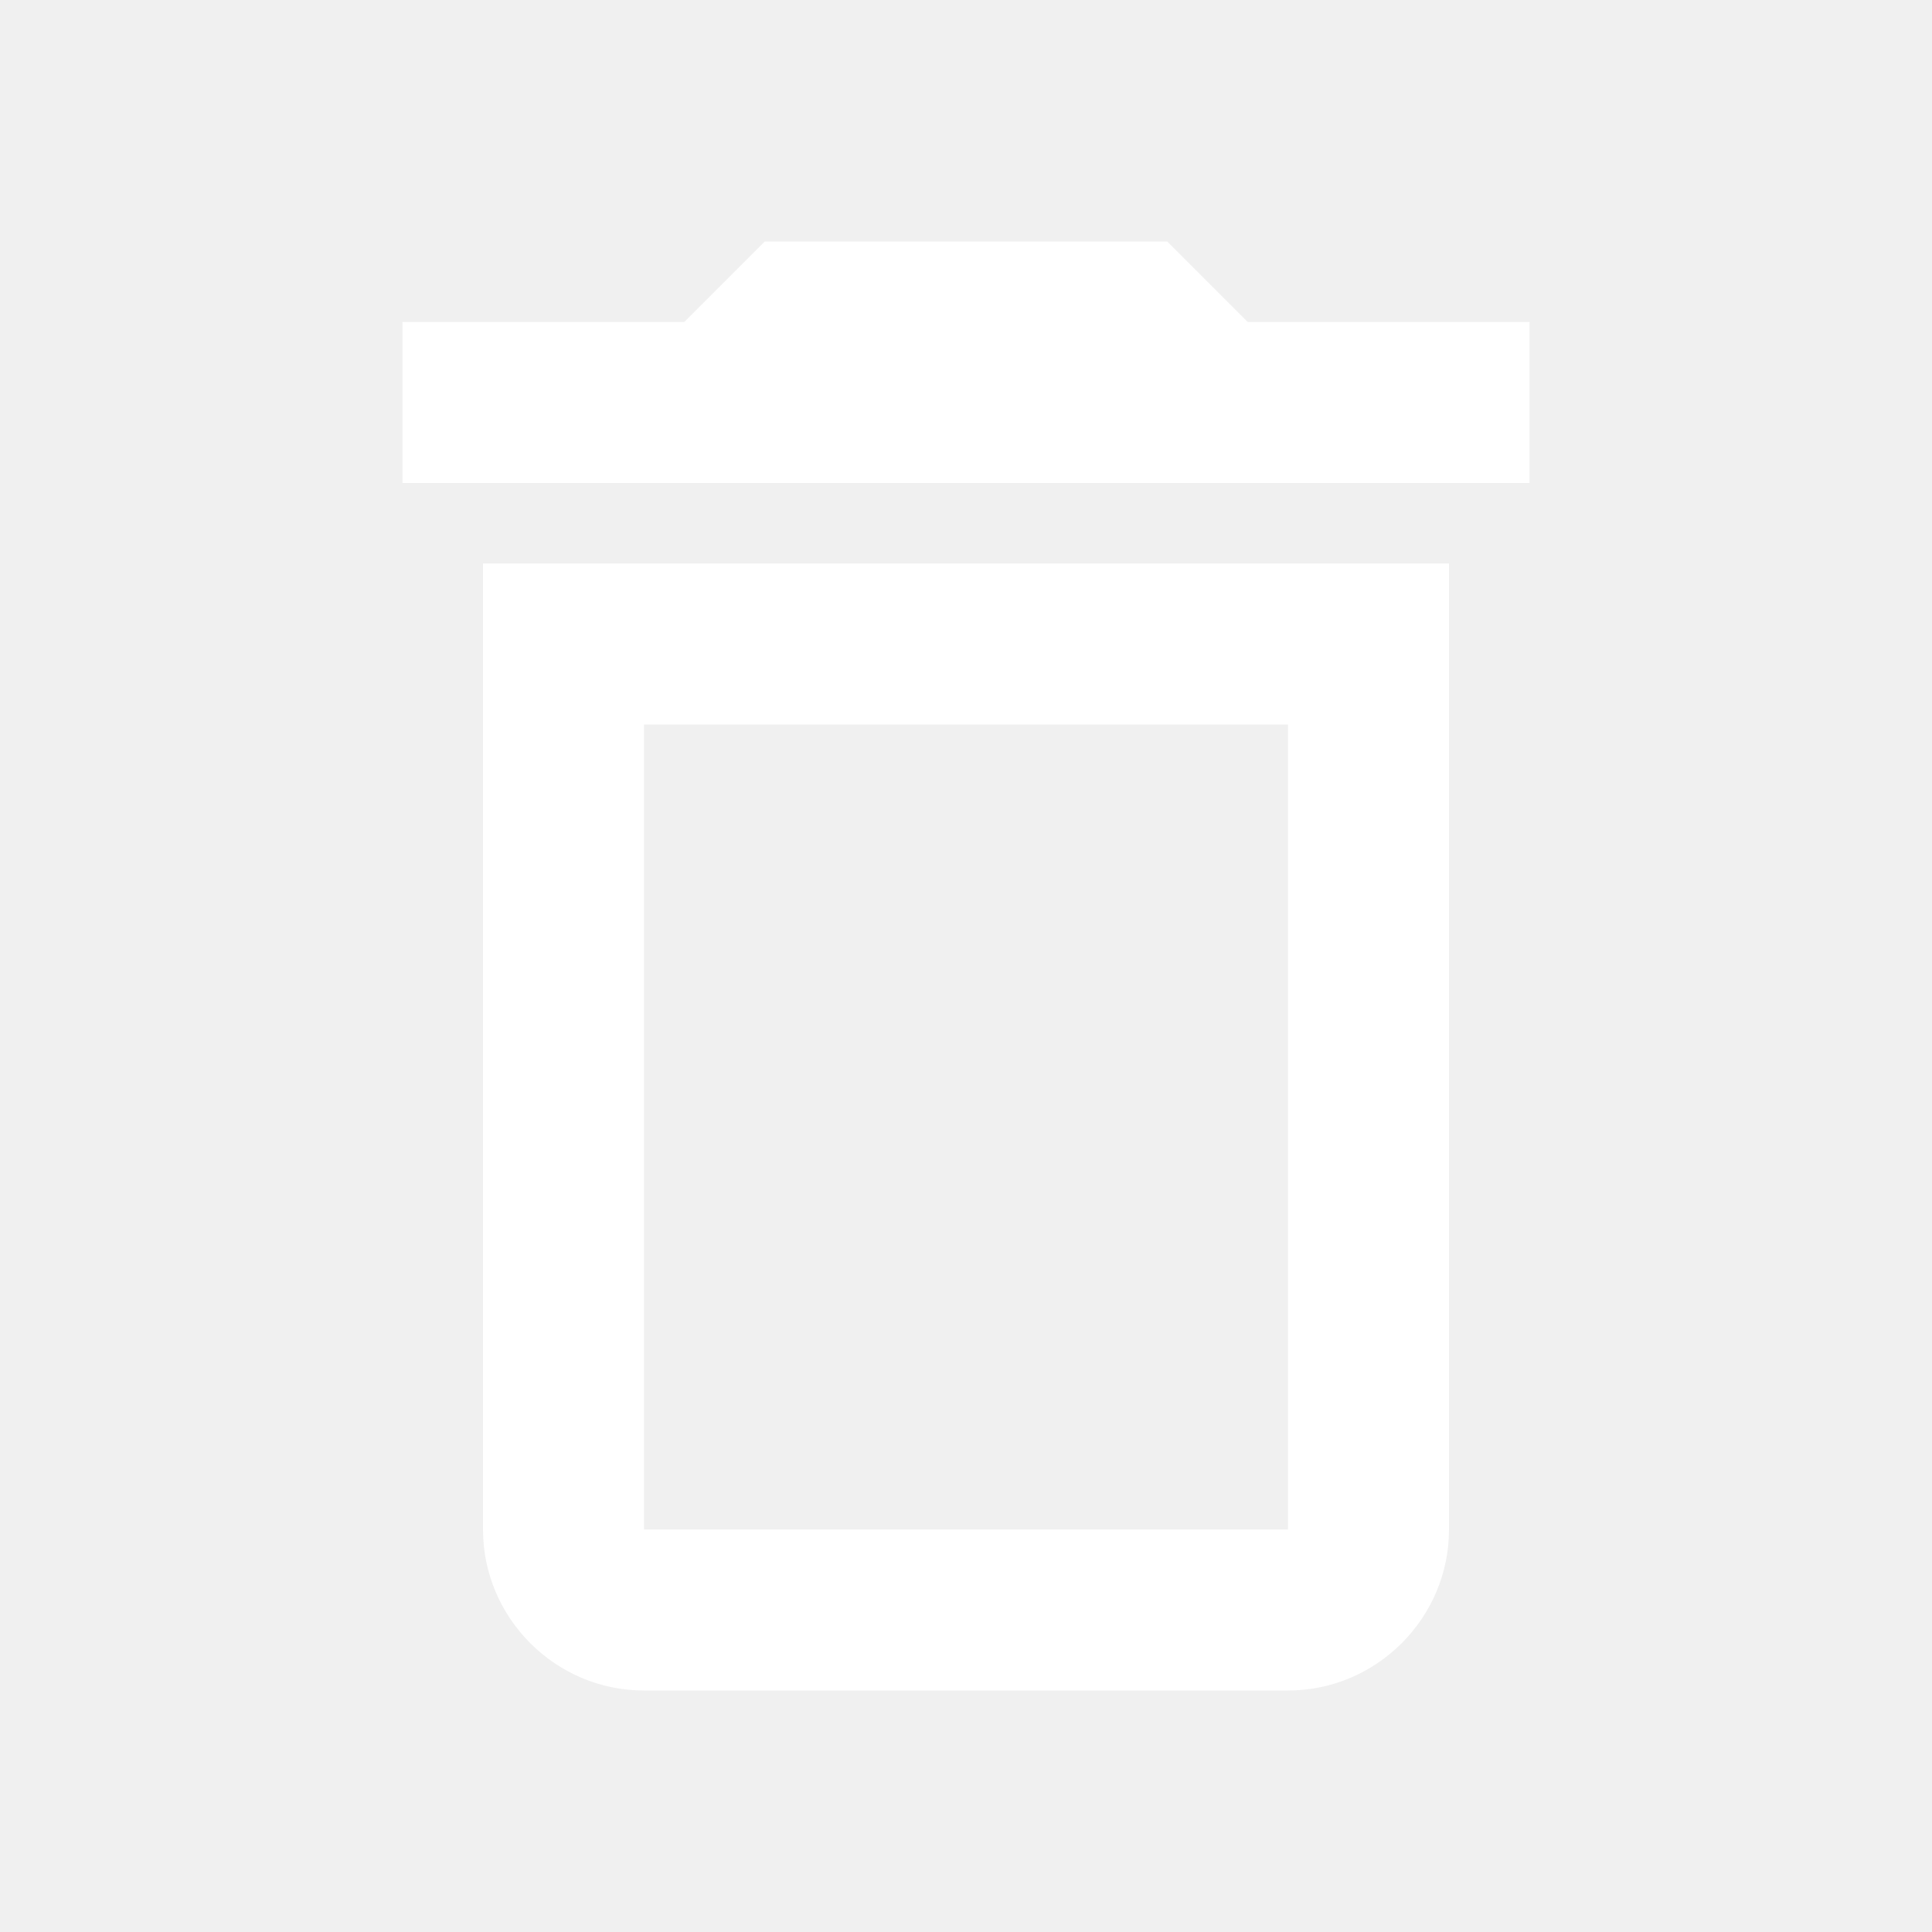
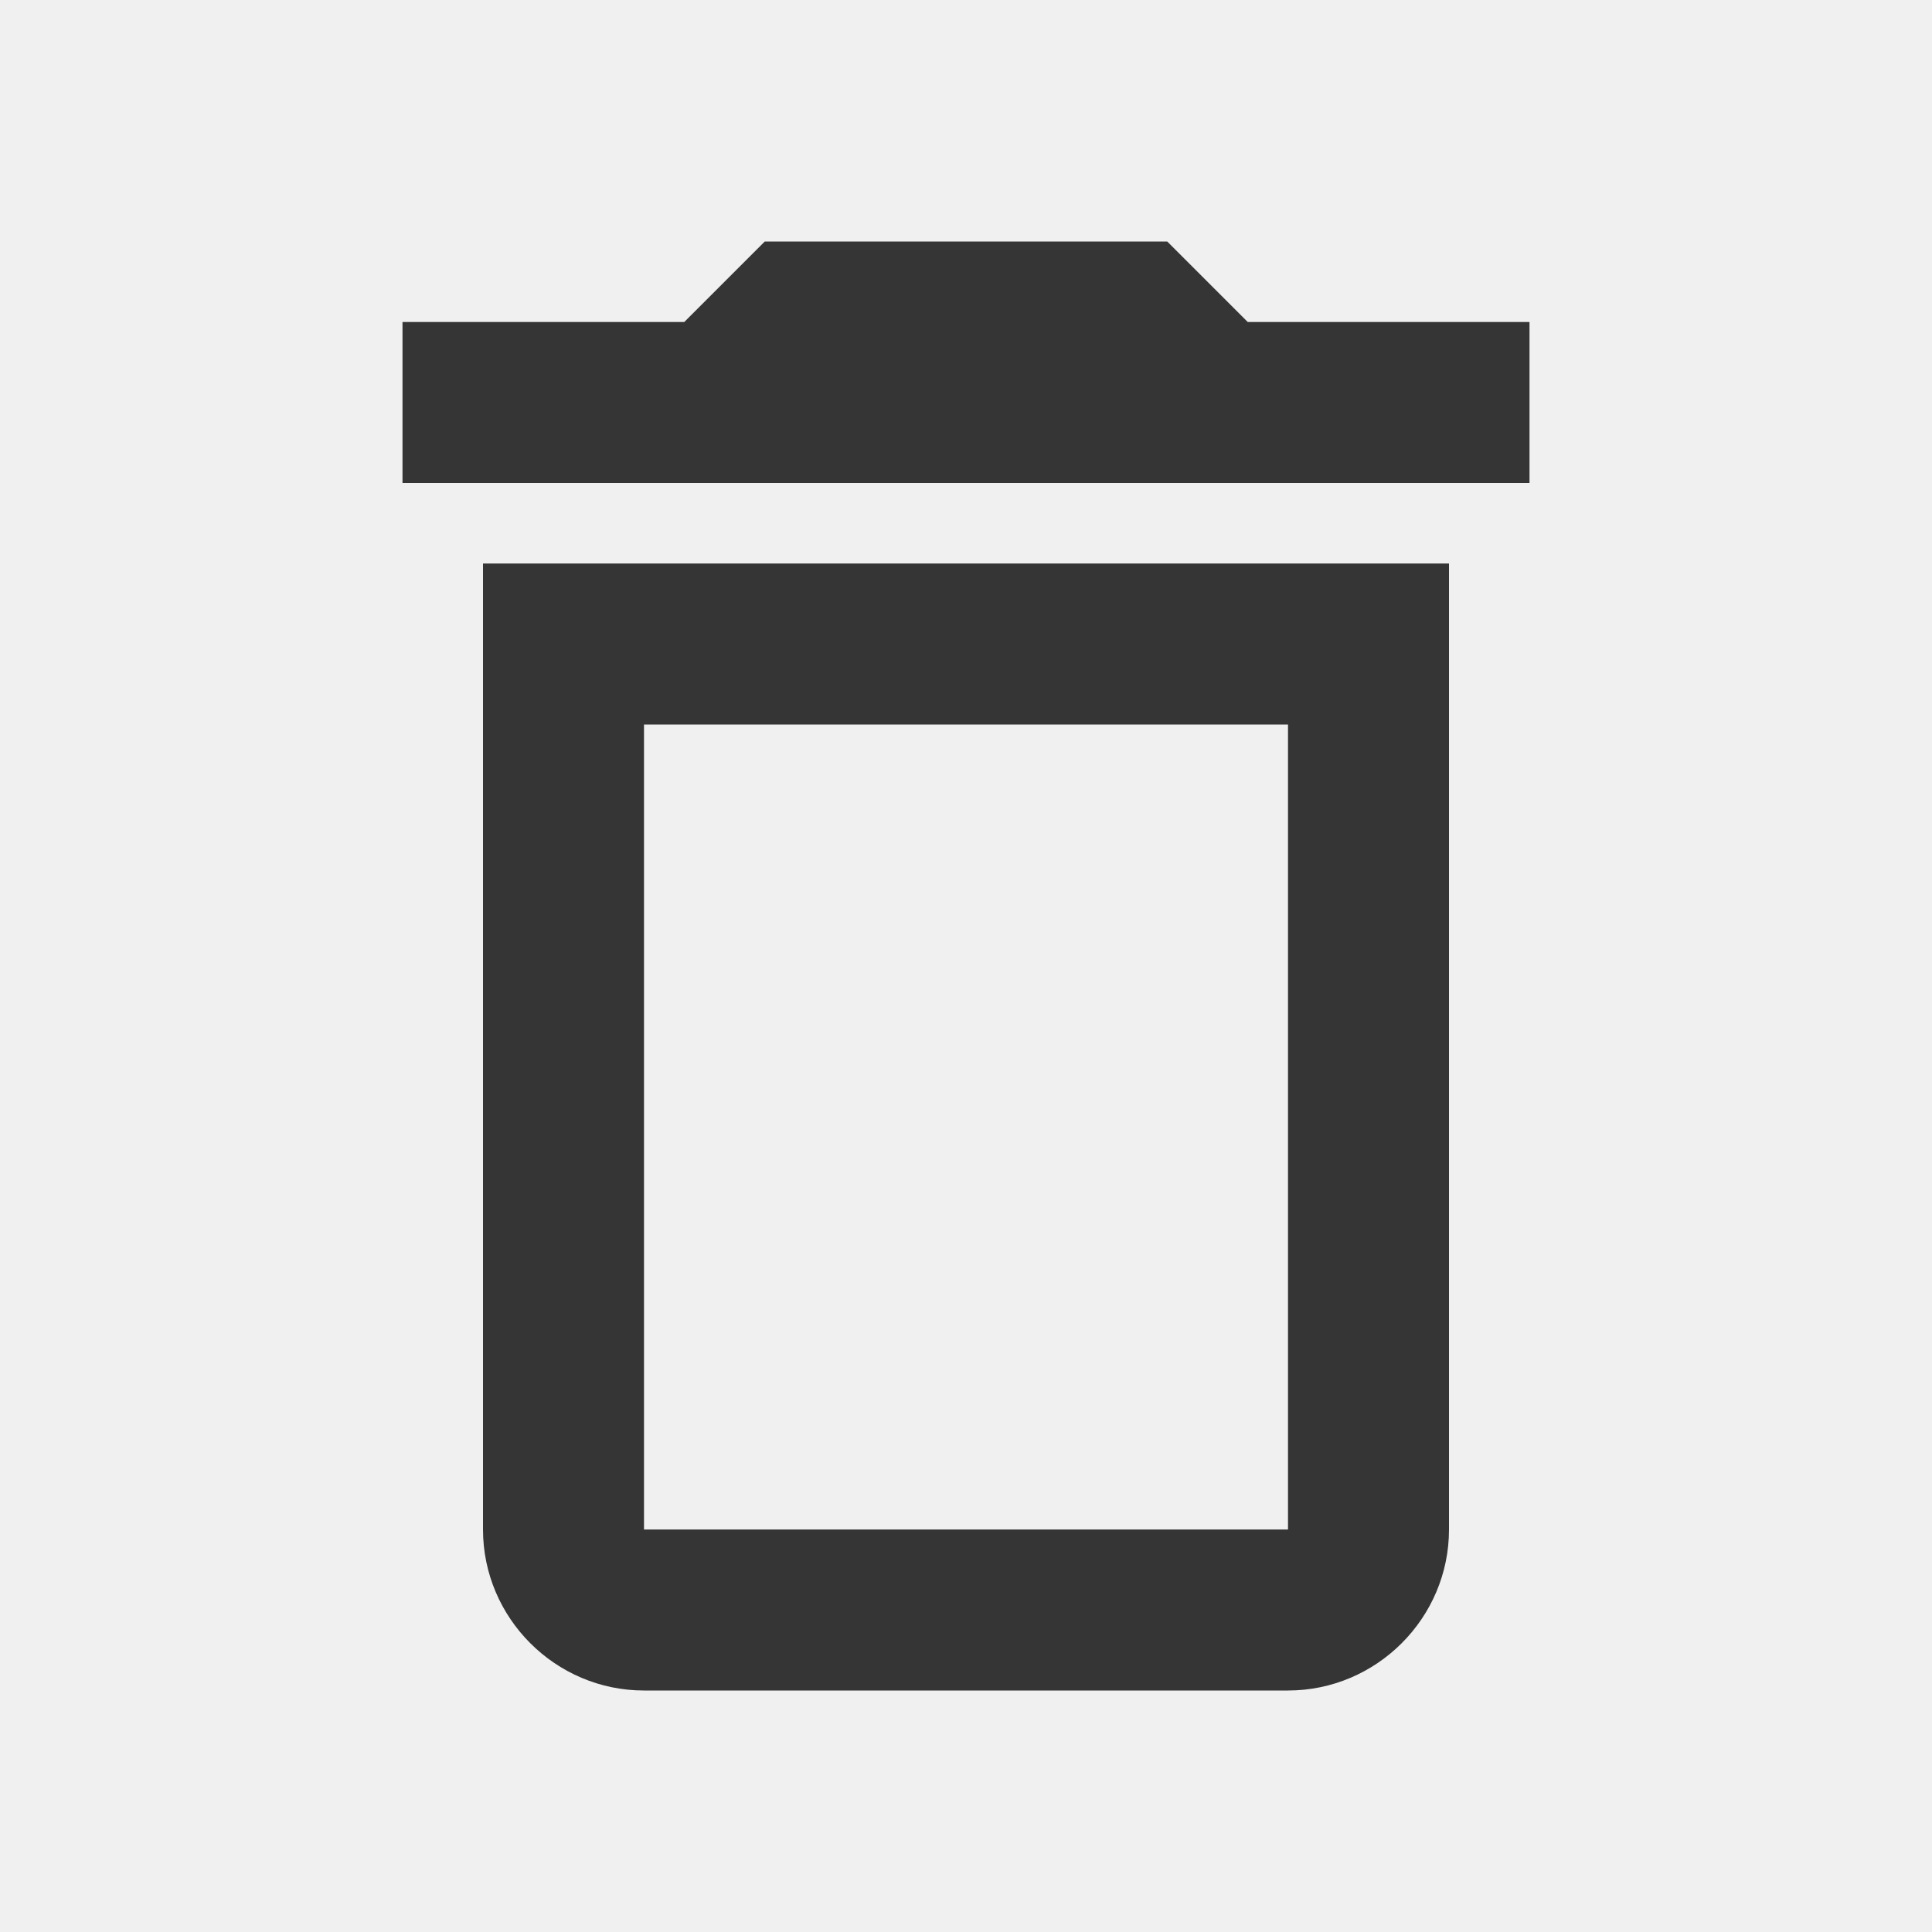
- <svg xmlns="http://www.w3.org/2000/svg" height="24px" viewBox="0 0 24 24" width="24px" fill="#ffffff">
+ <svg xmlns="http://www.w3.org/2000/svg" height="24px" viewBox="0 0 24 24" width="24px" fill="#353535">
  <path d="M0 0h24v24H0V0z" fill="none" />
  <path d="M16 9v10H8V9h8m-1.5-6h-5l-1 1H5v2h14V4h-3.5l-1-1zM18 7H6v12c0 1.1.9 2 2 2h8c1.1 0 2-.9 2-2V7z" />
</svg>
